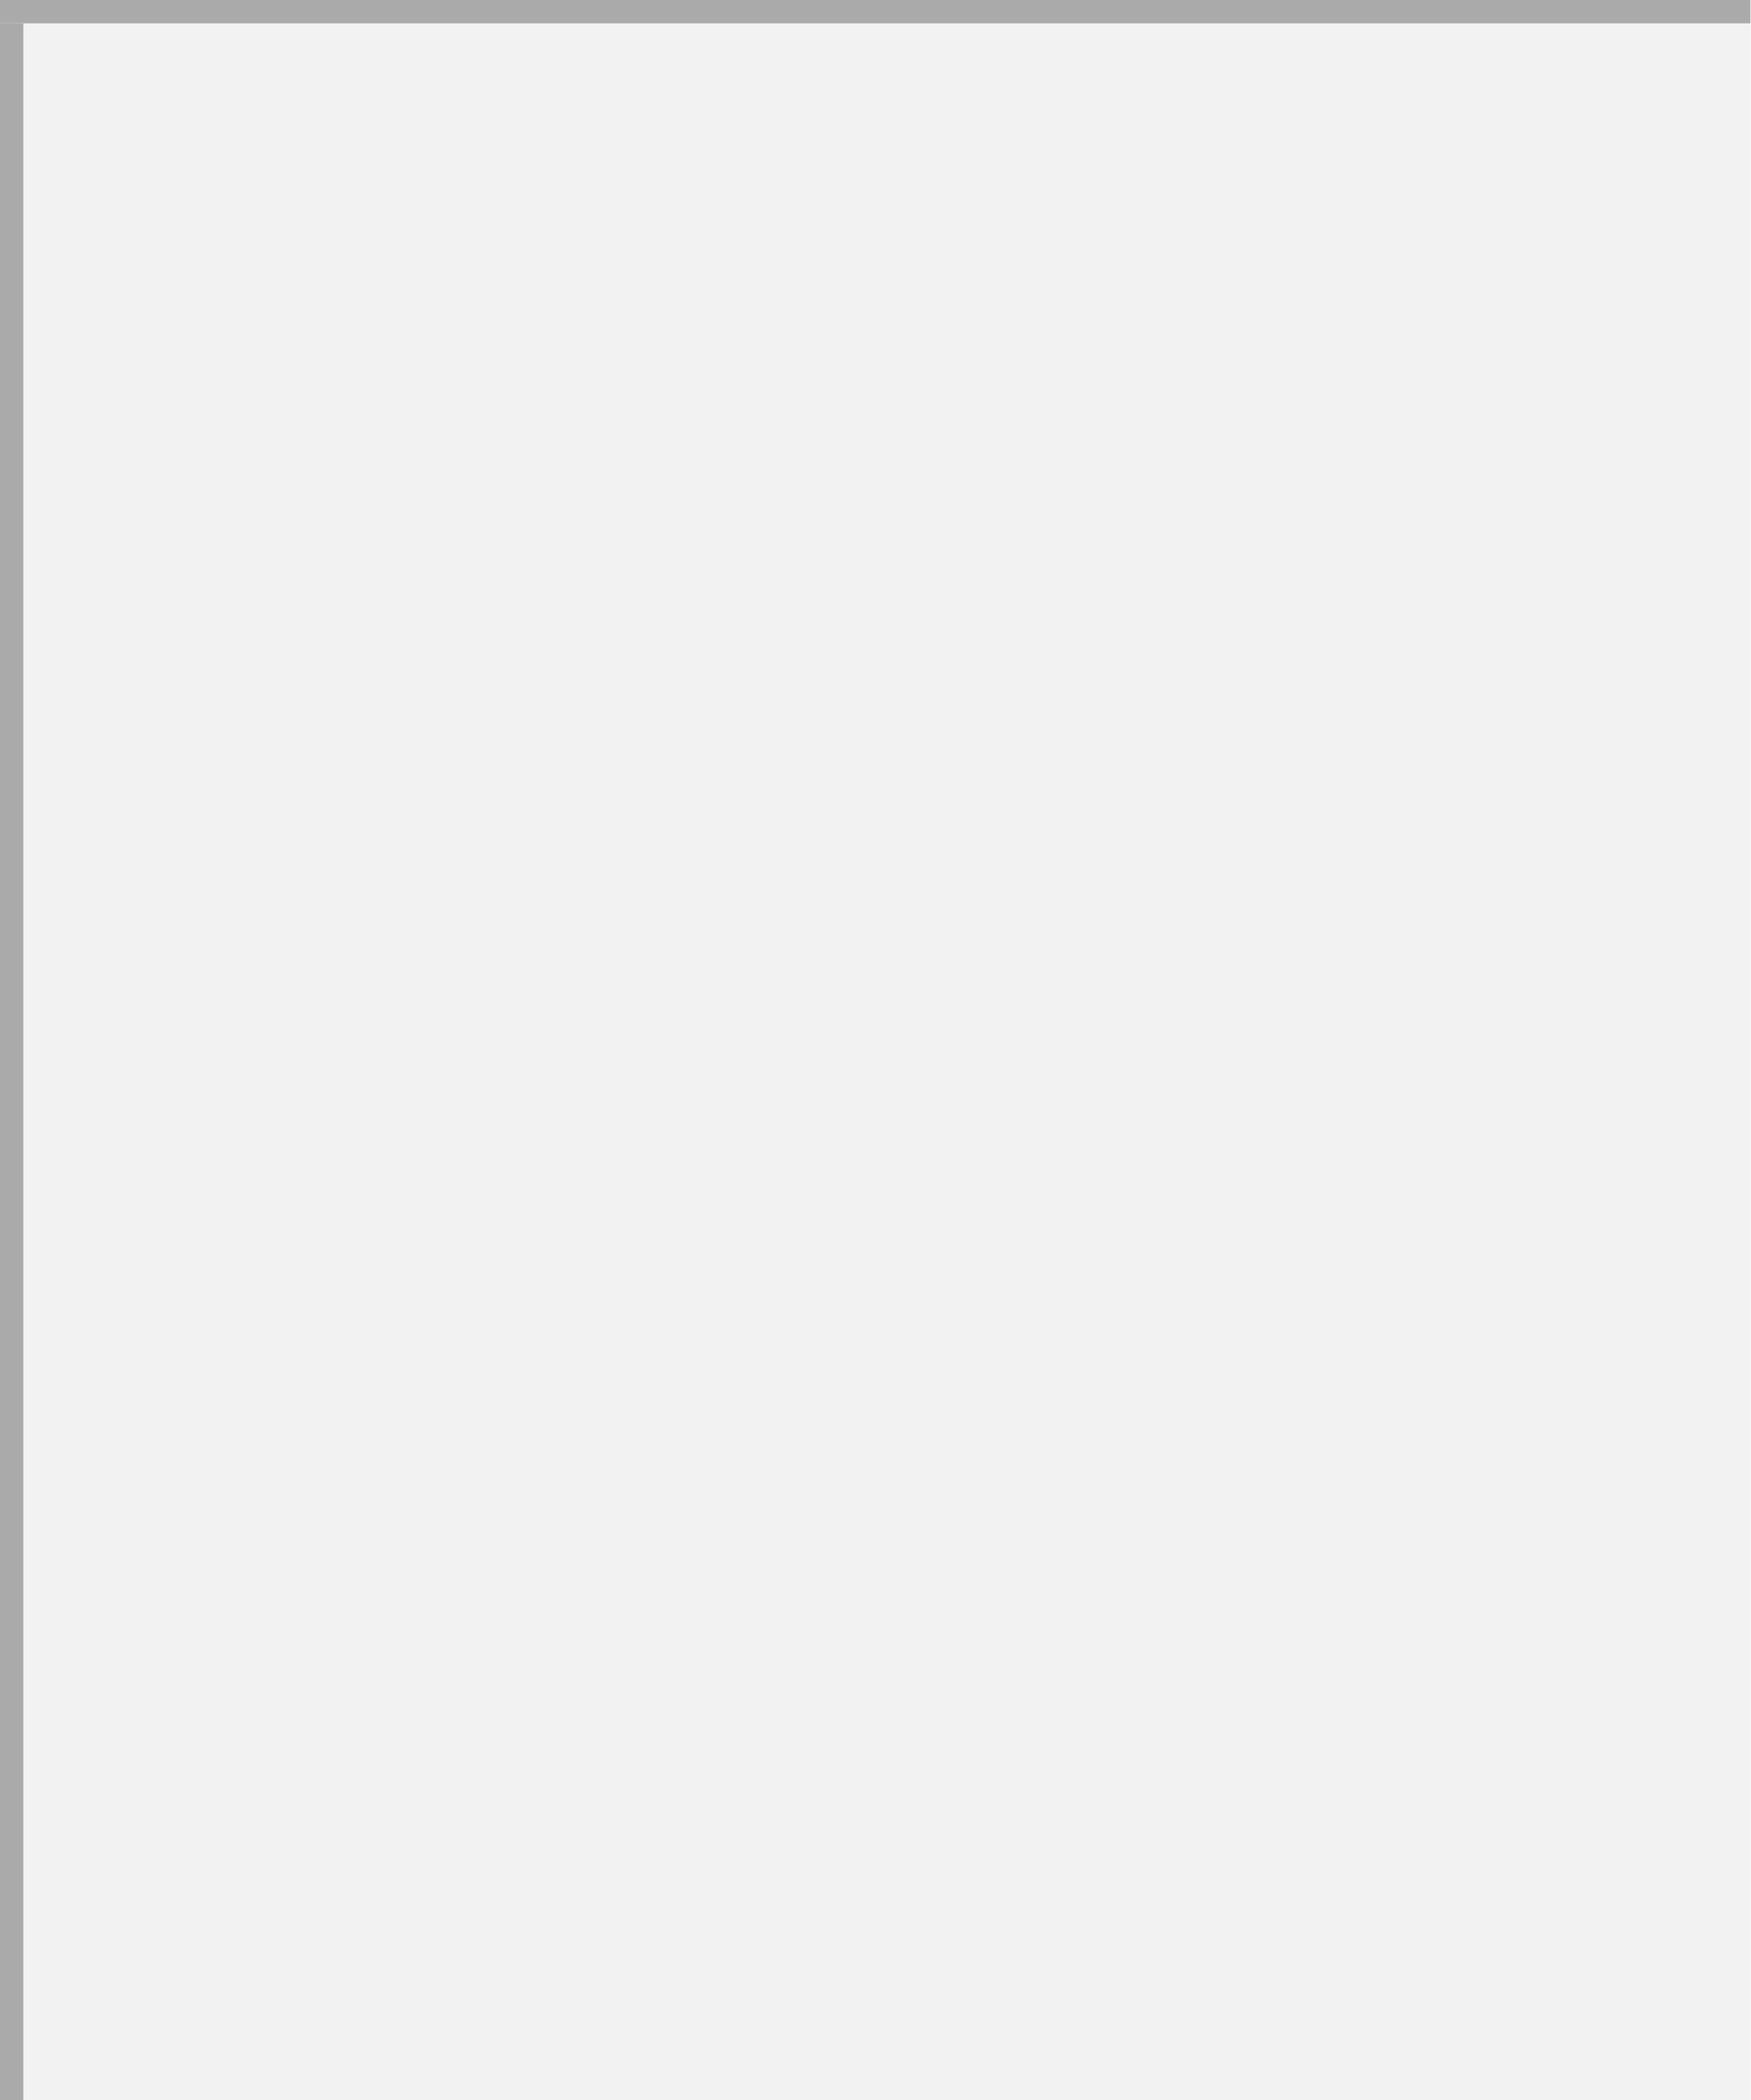
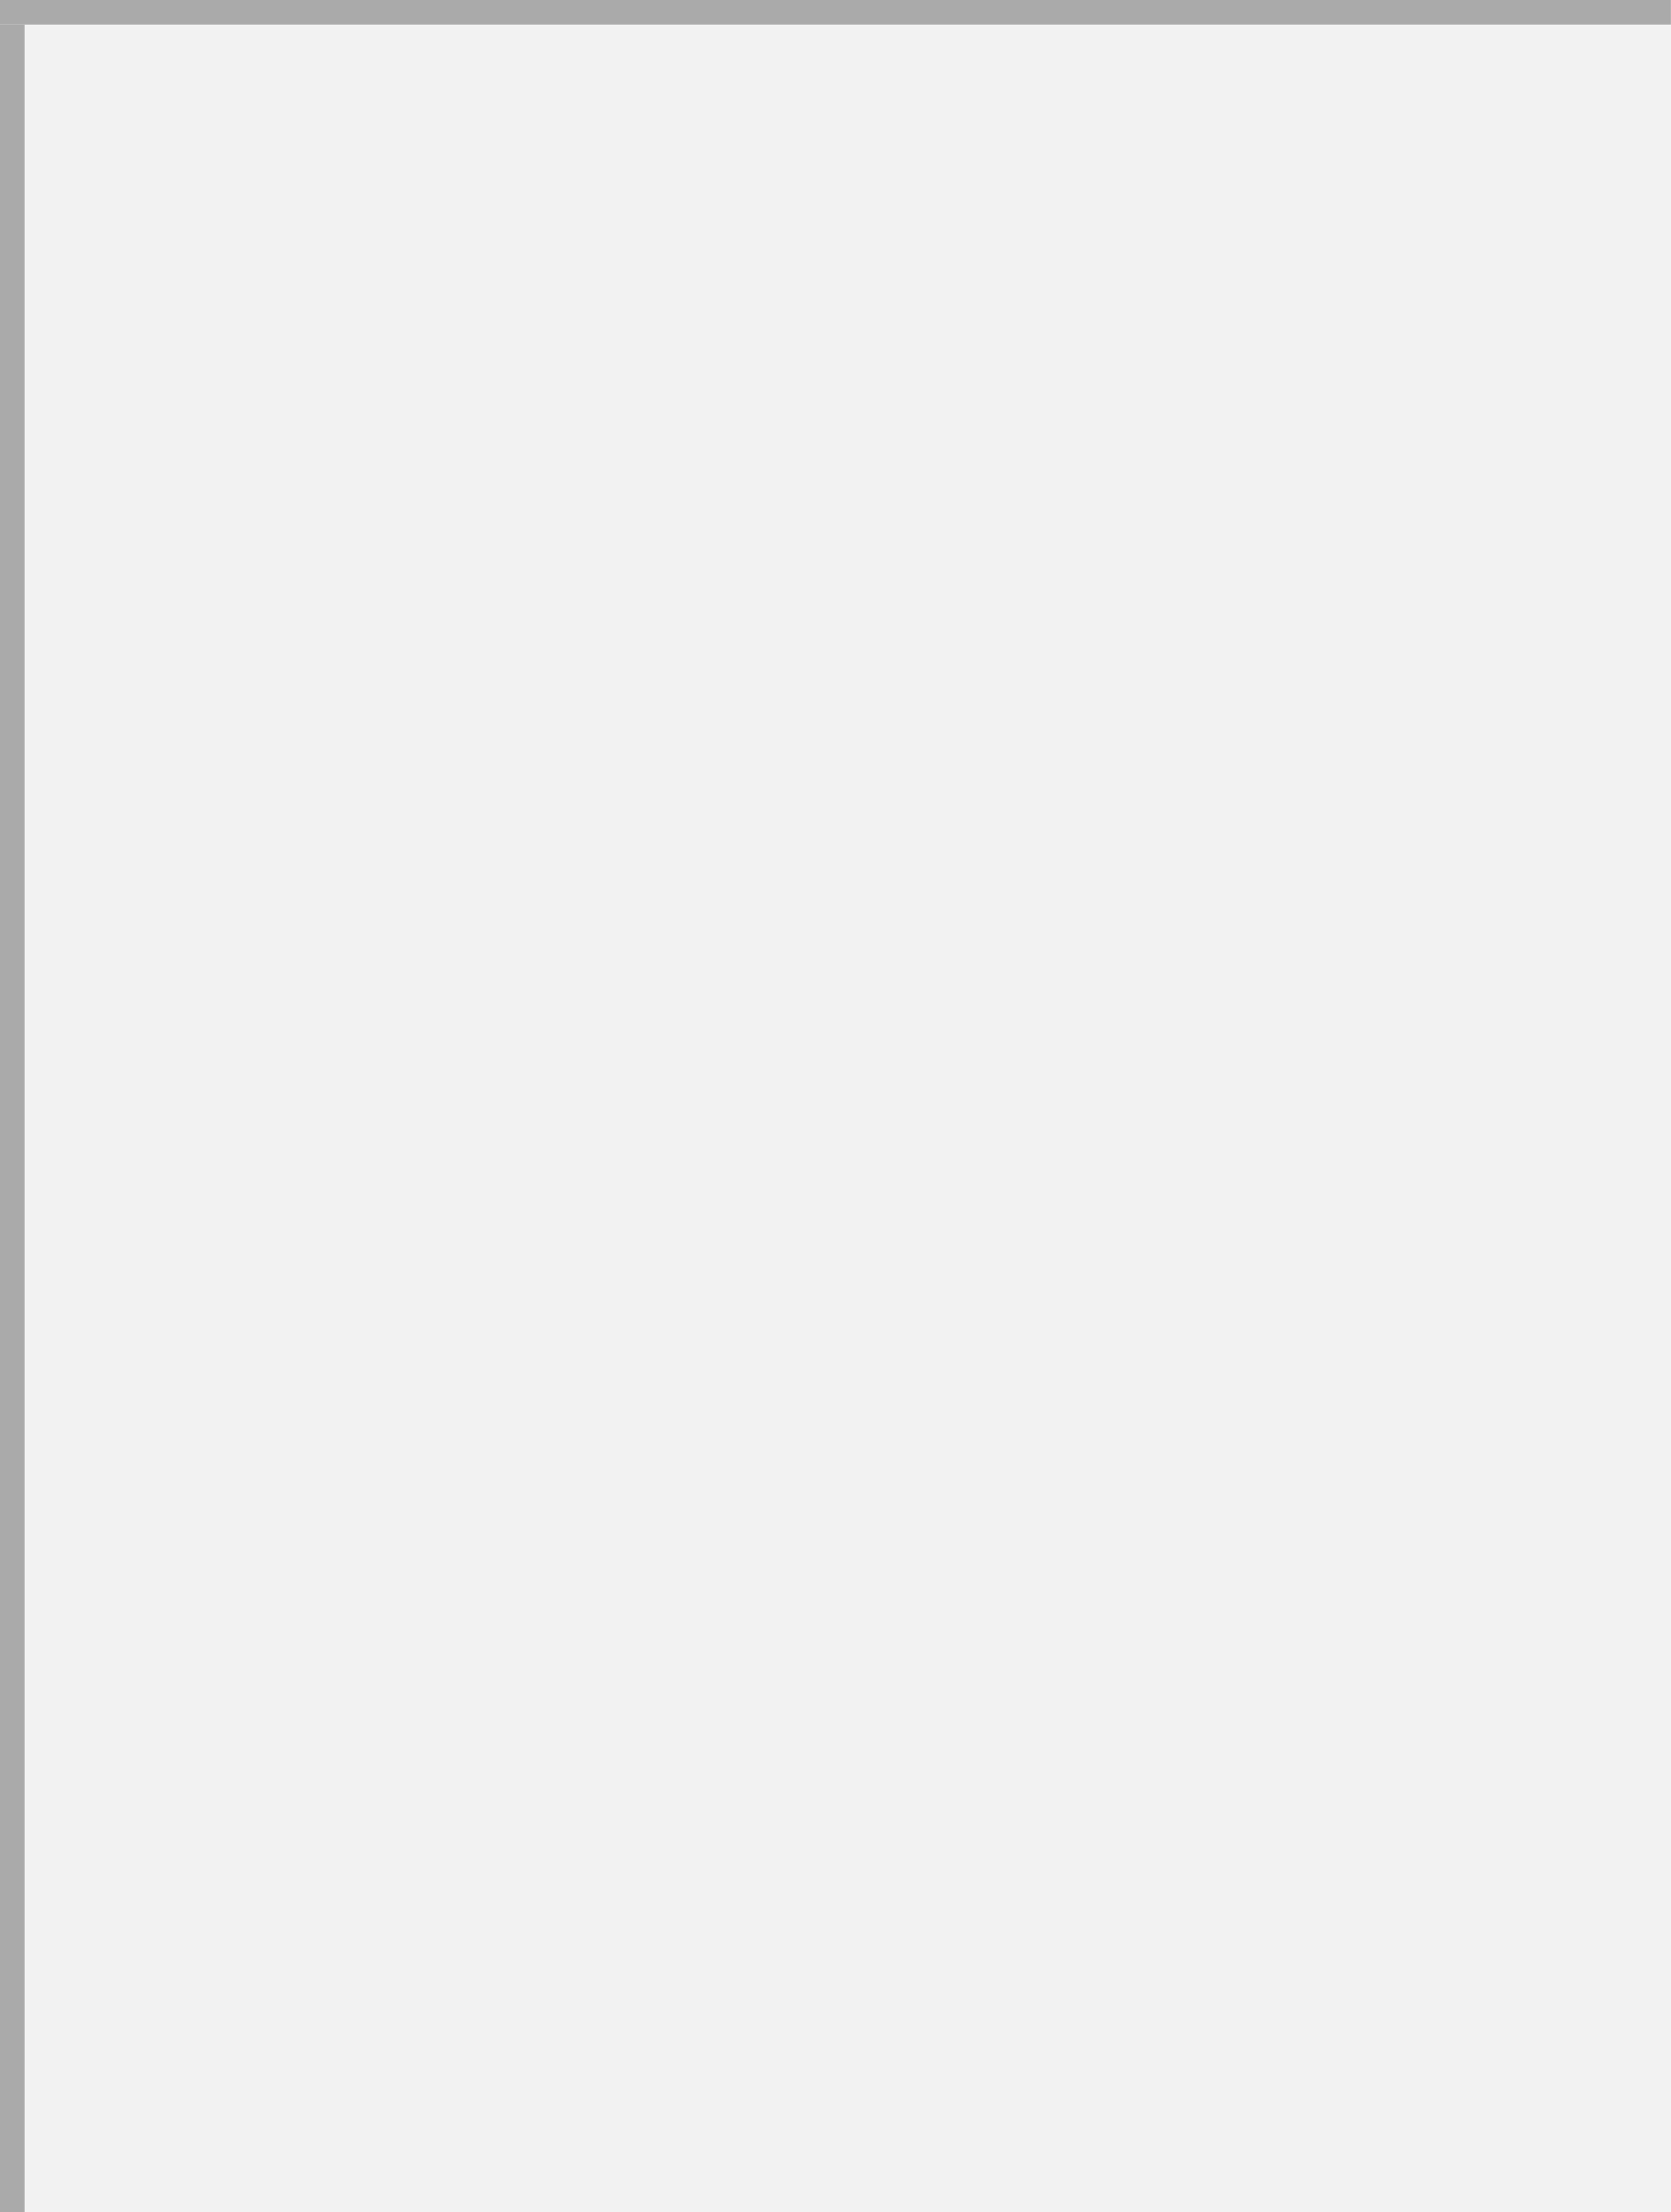
- <svg xmlns="http://www.w3.org/2000/svg" version="1.1" width="75px" height="90px" viewBox="897 0 75 90">
-   <path d="M 1 1  L 75 1  L 75 90  L 1 90  L 1 1  Z " fill-rule="nonzero" fill="rgba(242, 242, 242, 1)" stroke="none" transform="matrix(1 0 0 1 897 0 )" class="fill" />
-   <path d="M 0.5 1  L 0.5 90  " stroke-width="1" stroke-dasharray="0" stroke="rgba(170, 170, 170, 1)" fill="none" transform="matrix(1 0 0 1 897 0 )" class="stroke" />
-   <path d="M 0 0.5  L 75 0.5  " stroke-width="1" stroke-dasharray="0" stroke="rgba(170, 170, 170, 1)" fill="none" transform="matrix(1 0 0 1 897 0 )" class="stroke" />
+ <svg xmlns="http://www.w3.org/2000/svg" version="1.1" width="68px" height="90px" viewBox="140 0 68 90">
+   <path d="M 1 1  L 68 1  L 68 90  L 1 90  L 1 1  Z " fill-rule="nonzero" fill="rgba(242, 242, 242, 1)" stroke="none" transform="matrix(1 0 0 1 140 0 )" class="fill" />
+   <path d="M 0.5 1  L 0.5 90  " stroke-width="1" stroke-dasharray="0" stroke="rgba(170, 170, 170, 1)" fill="none" transform="matrix(1 0 0 1 140 0 )" class="stroke" />
+   <path d="M 0 0.5  L 68 0.5  " stroke-width="1" stroke-dasharray="0" stroke="rgba(170, 170, 170, 1)" fill="none" transform="matrix(1 0 0 1 140 0 )" class="stroke" />
</svg>
